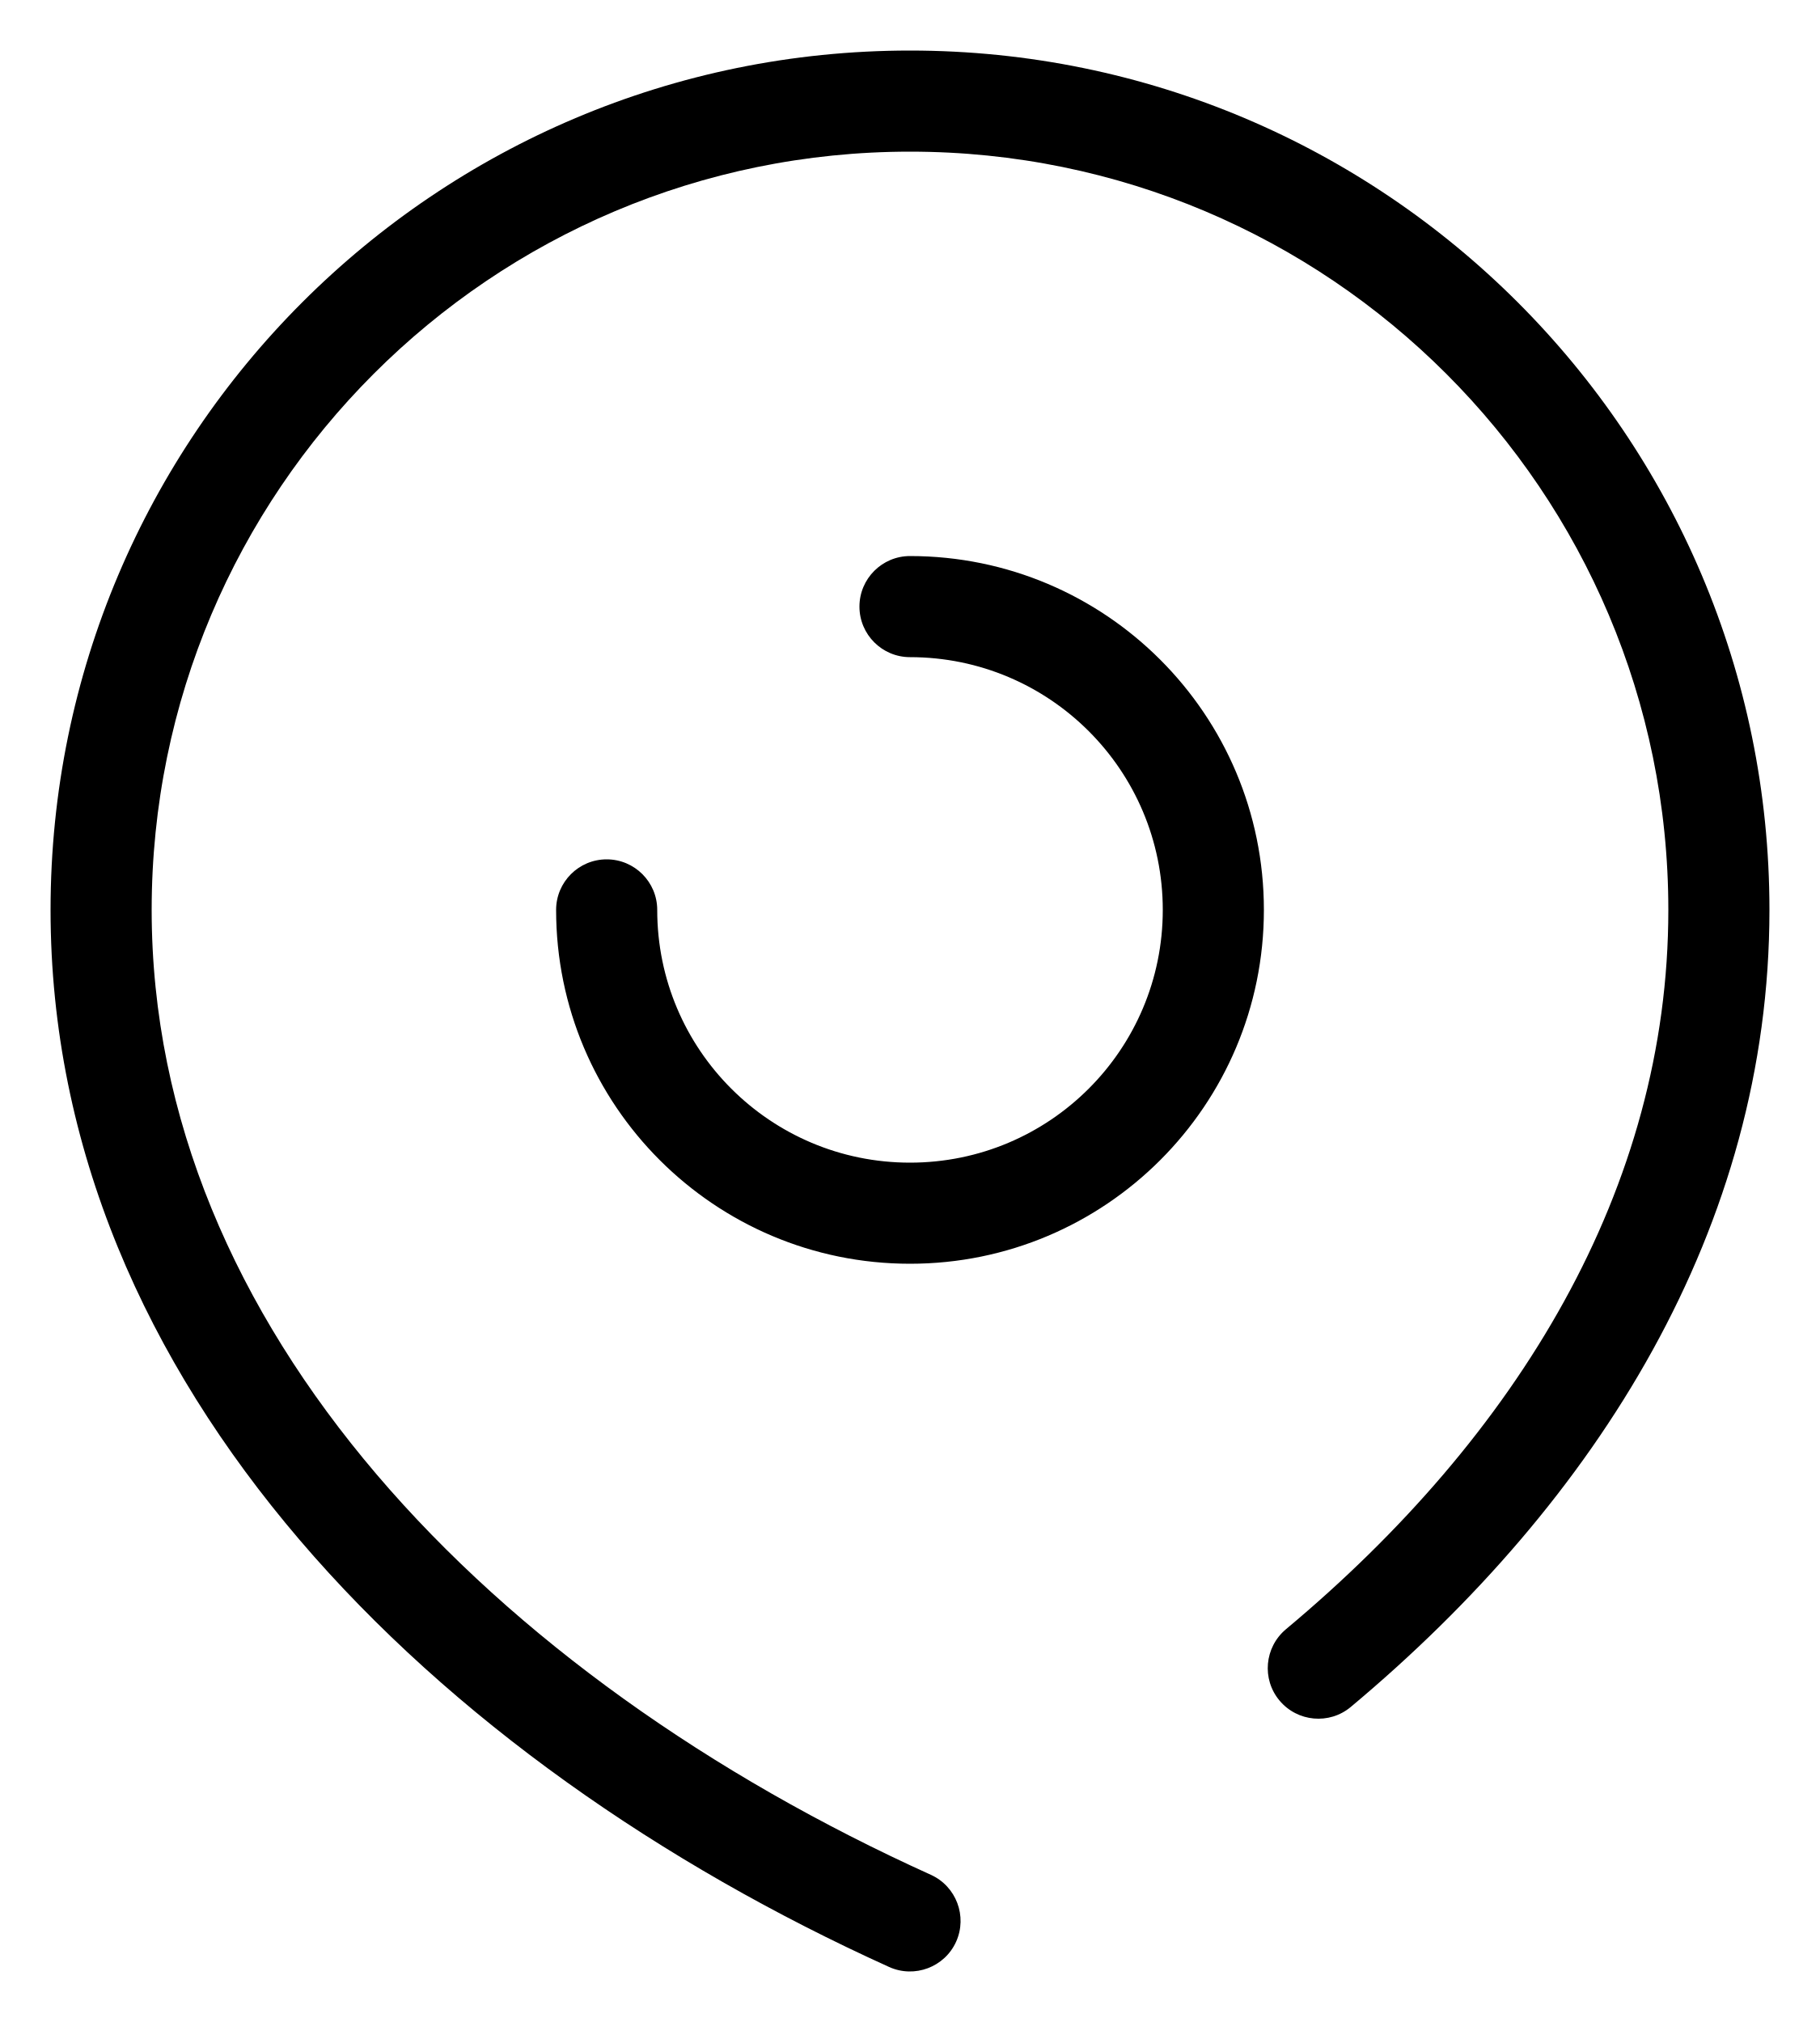
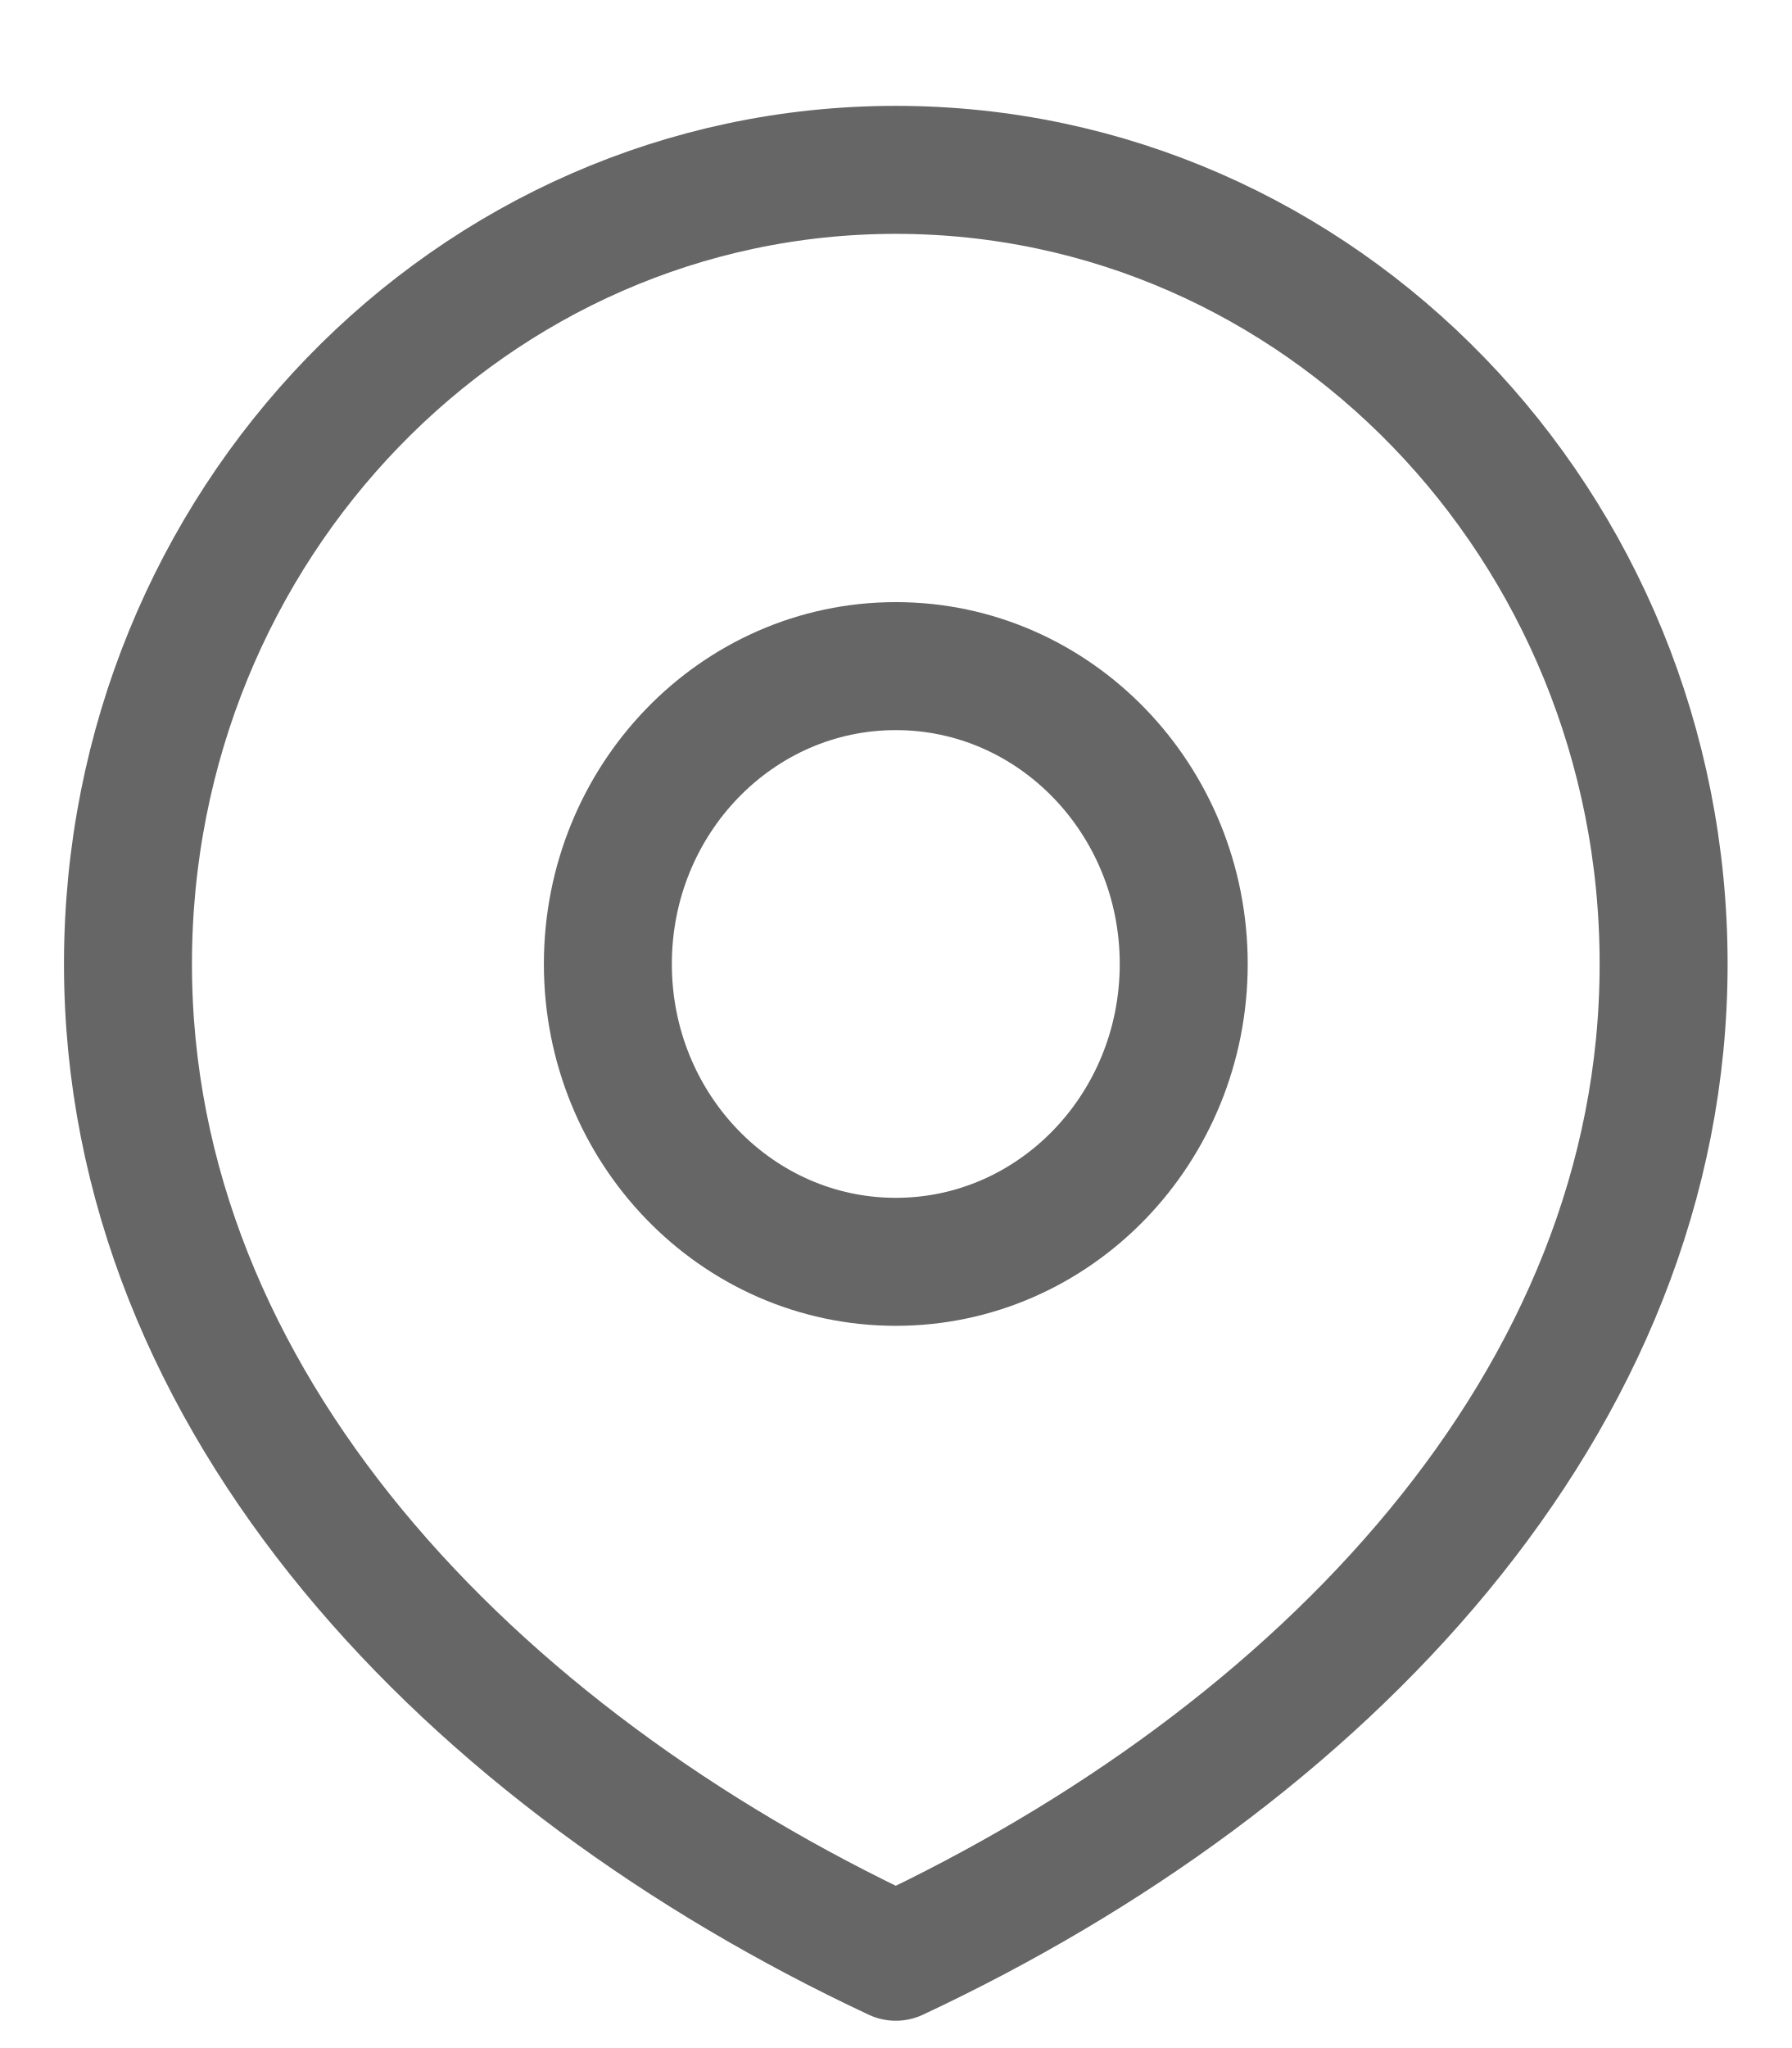
- <svg xmlns="http://www.w3.org/2000/svg" width="18" height="20" viewBox="0 0 18 20" fill="none">
-   <path d="M6.5 9C6.5 8.724 6.276 8.5 6 8.5C5.724 8.5 5.5 8.724 5.5 9H6.5ZM9 5.5C8.724 5.5 8.5 5.724 8.5 6C8.5 6.276 8.724 6.5 9 6.5V5.5ZM8.794 19.456C9.045 19.569 9.342 19.458 9.456 19.206C9.569 18.955 9.458 18.658 9.206 18.544L8.794 19.456ZM12.717 16.116C12.506 16.294 12.477 16.609 12.655 16.821C12.832 17.032 13.147 17.061 13.359 16.884L12.717 16.116ZM11.5 9C11.5 10.381 10.381 11.5 9 11.5V12.5C10.933 12.5 12.5 10.933 12.5 9H11.5ZM9 11.5C7.619 11.5 6.5 10.381 6.5 9H5.5C5.5 10.933 7.067 12.5 9 12.5V11.5ZM9 6.5C10.381 6.5 11.5 7.619 11.5 9H12.5C12.5 7.067 10.933 5.5 9 5.5V6.5ZM9.206 18.544C4.861 16.578 1.5 13.127 1.5 9H0.5C0.5 13.709 4.303 17.422 8.794 19.456L9.206 18.544ZM1.5 9C1.5 4.858 4.858 1.5 9 1.5V0.5C4.306 0.5 0.5 4.306 0.5 9H1.5ZM9 1.5C13.142 1.5 16.5 4.858 16.5 9H17.5C17.5 4.306 13.694 0.5 9 0.5V1.5ZM16.5 9C16.5 11.752 15.014 14.197 12.717 16.116L13.359 16.884C15.802 14.841 17.5 12.139 17.5 9H16.5Z" fill="black" />
+ <svg xmlns="http://www.w3.org/2000/svg" width="14" height="16" viewBox="0 0 14 16" fill="none">
+   <path d="M7 9.858C8.243 9.858 9.25 8.816 9.25 7.531C9.25 6.246 8.243 5.204 7 5.204C5.757 5.204 4.75 6.246 4.75 7.531C4.75 8.816 5.757 9.858 7 9.858Z" stroke="#666666" stroke-linecap="round" stroke-linejoin="round" />
+   <path d="M7 15.287C10.314 13.735 13 10.958 13 7.531C13 4.104 10.314 1.327 7 1.327C3.686 1.327 1 4.104 1 7.531C1 10.958 3.686 13.735 7 15.287Z" stroke="#666666" stroke-linecap="round" stroke-linejoin="round" />
</svg>
